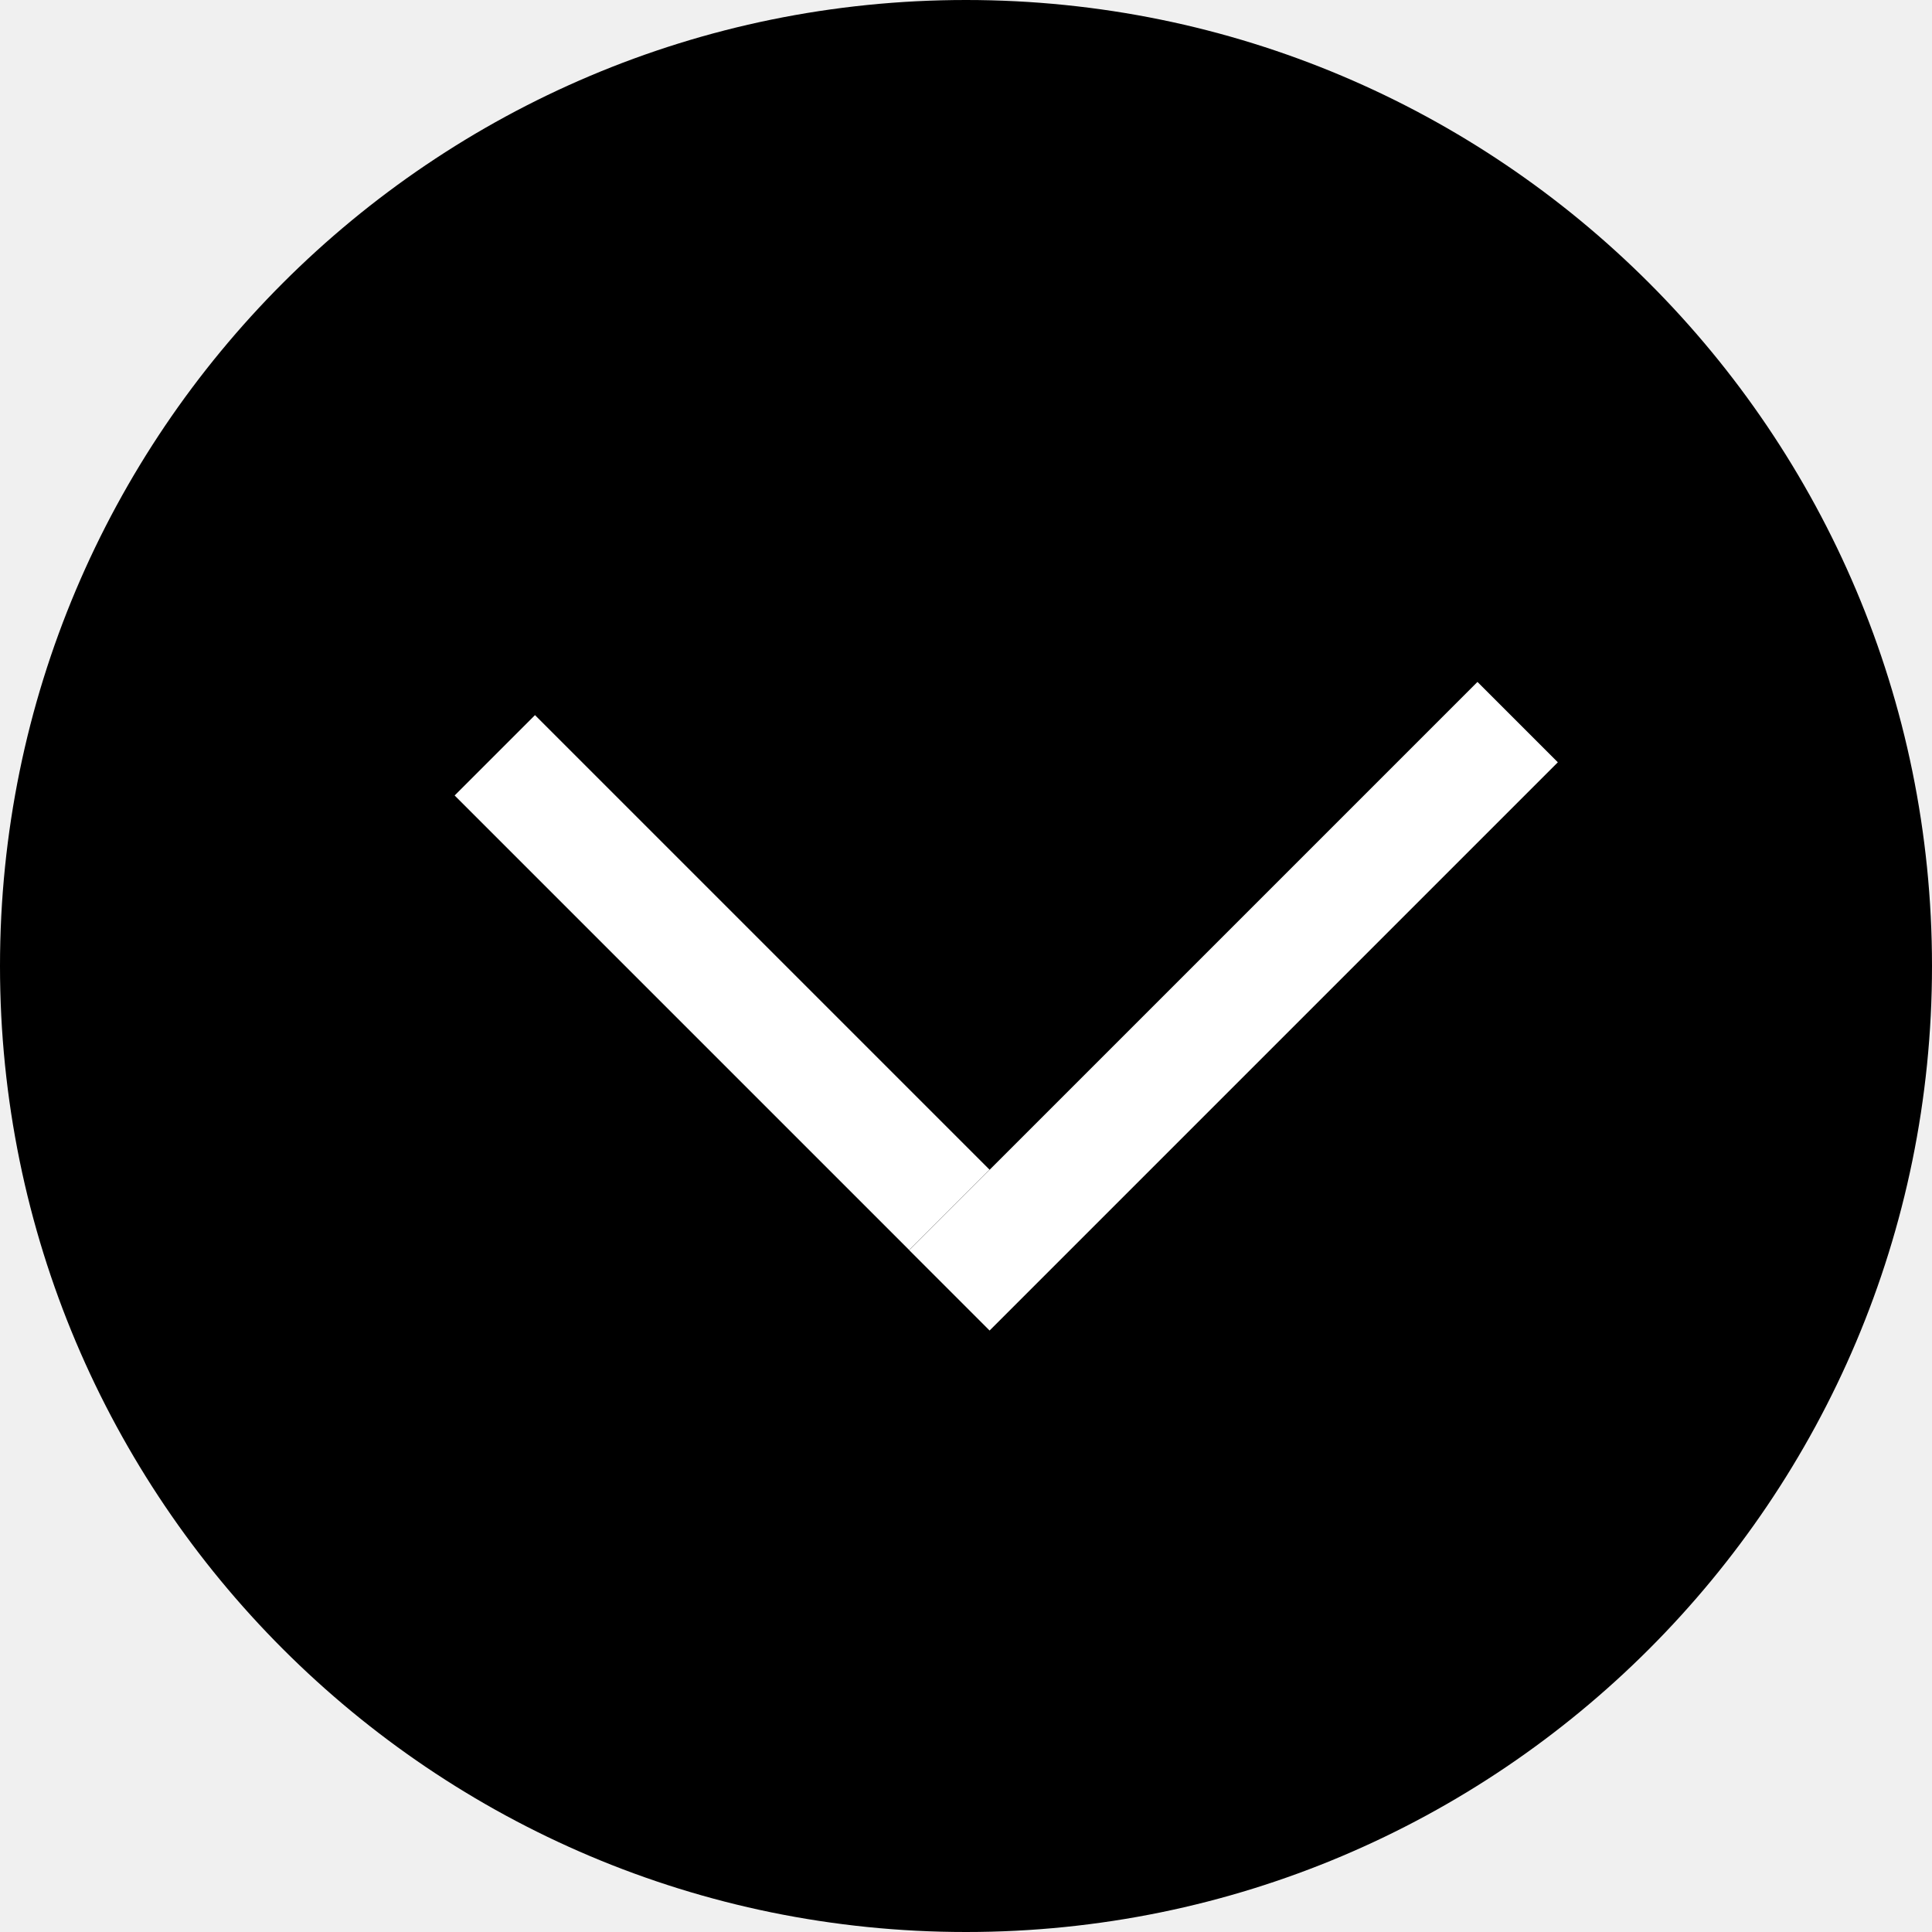
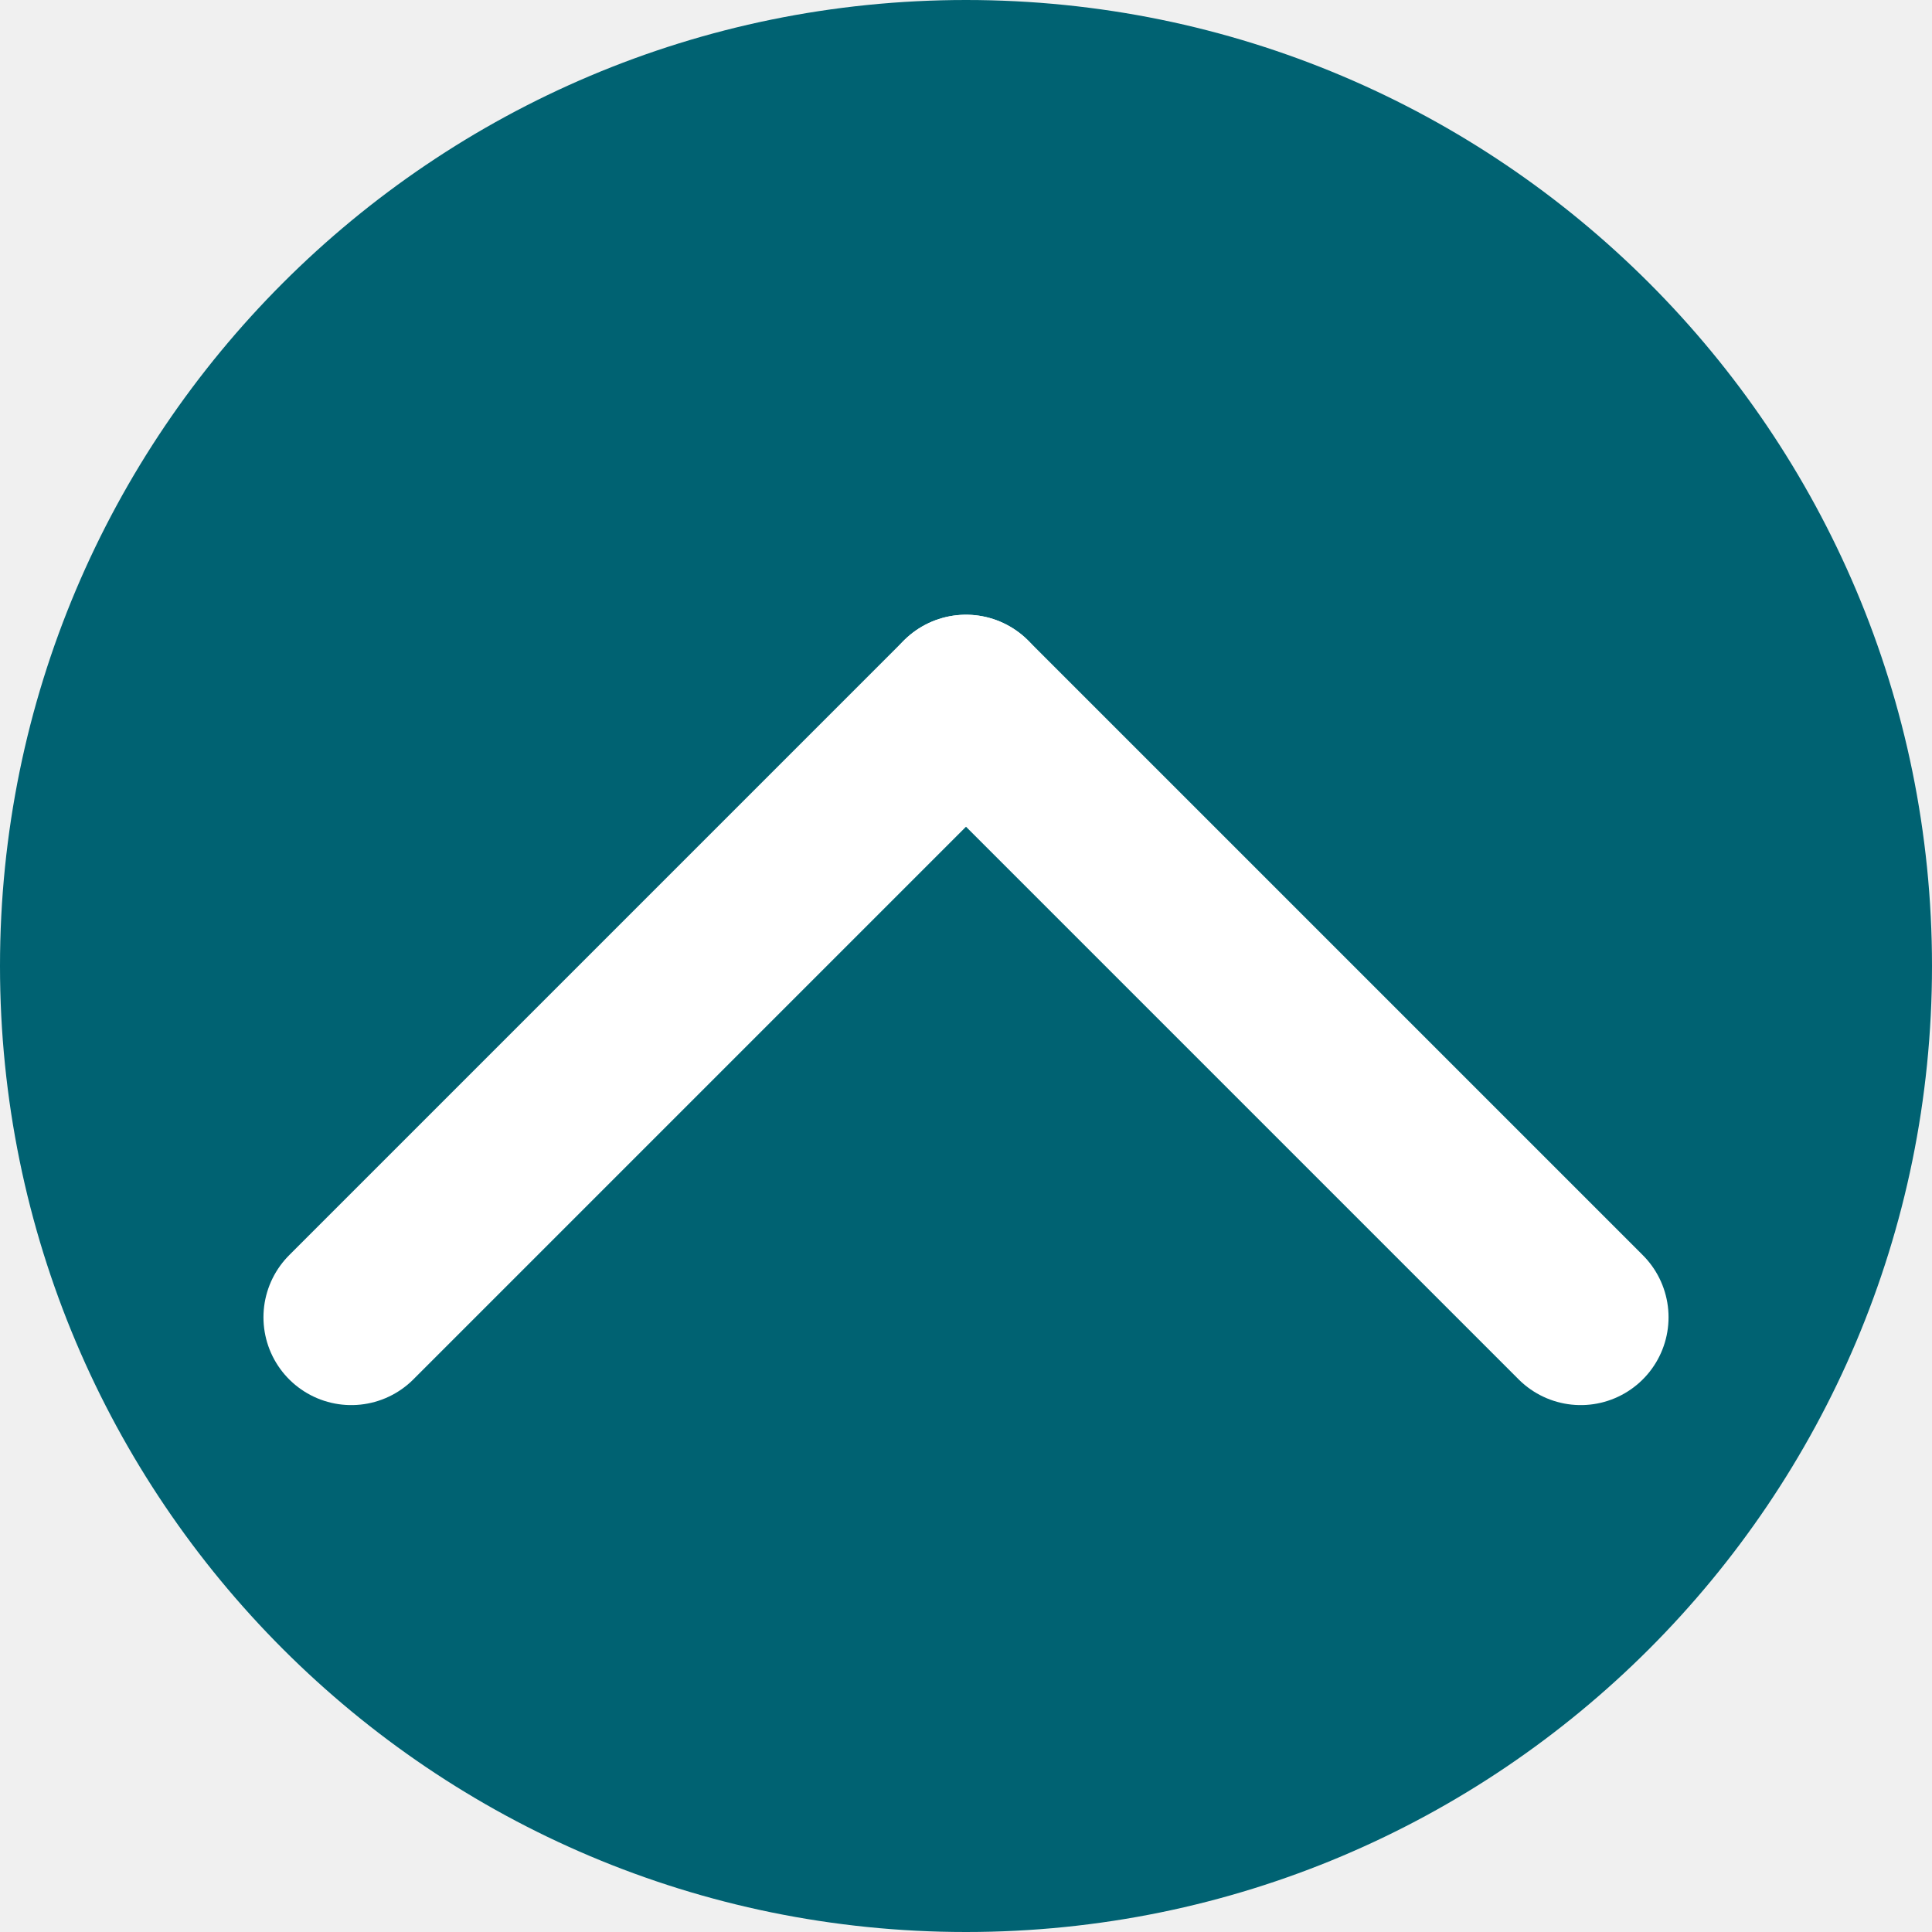
- <svg xmlns="http://www.w3.org/2000/svg" width="17" height="17" viewBox="0 0 17 17" fill="none">
-   <g id="Group 120391">
-     <circle id="Ellipse 1" cx="8.5" cy="8.5" r="8.5" fill="black" />
-     <g id="Group 120390">
-       <line id="Line 1688" x1="4.354" y1="6.646" x2="8.354" y2="10.646" stroke="white" />
-       <line id="Line 1689" x1="13.354" y1="6.354" x2="8.354" y2="11.354" stroke="white" />
-     </g>
-   </g>
+ <svg xmlns="http://www.w3.org/2000/svg" width="22" height="22" viewBox="0 0 22 22" fill="none">
+   <circle cx="11" cy="11" r="11" fill="#006272" />
+   <path d="M4 15L11 8" stroke="white" stroke-width="2" stroke-linecap="round" />
+   <path d="M11 8L18 15" stroke="white" stroke-width="2" stroke-linecap="round" />
</svg>
